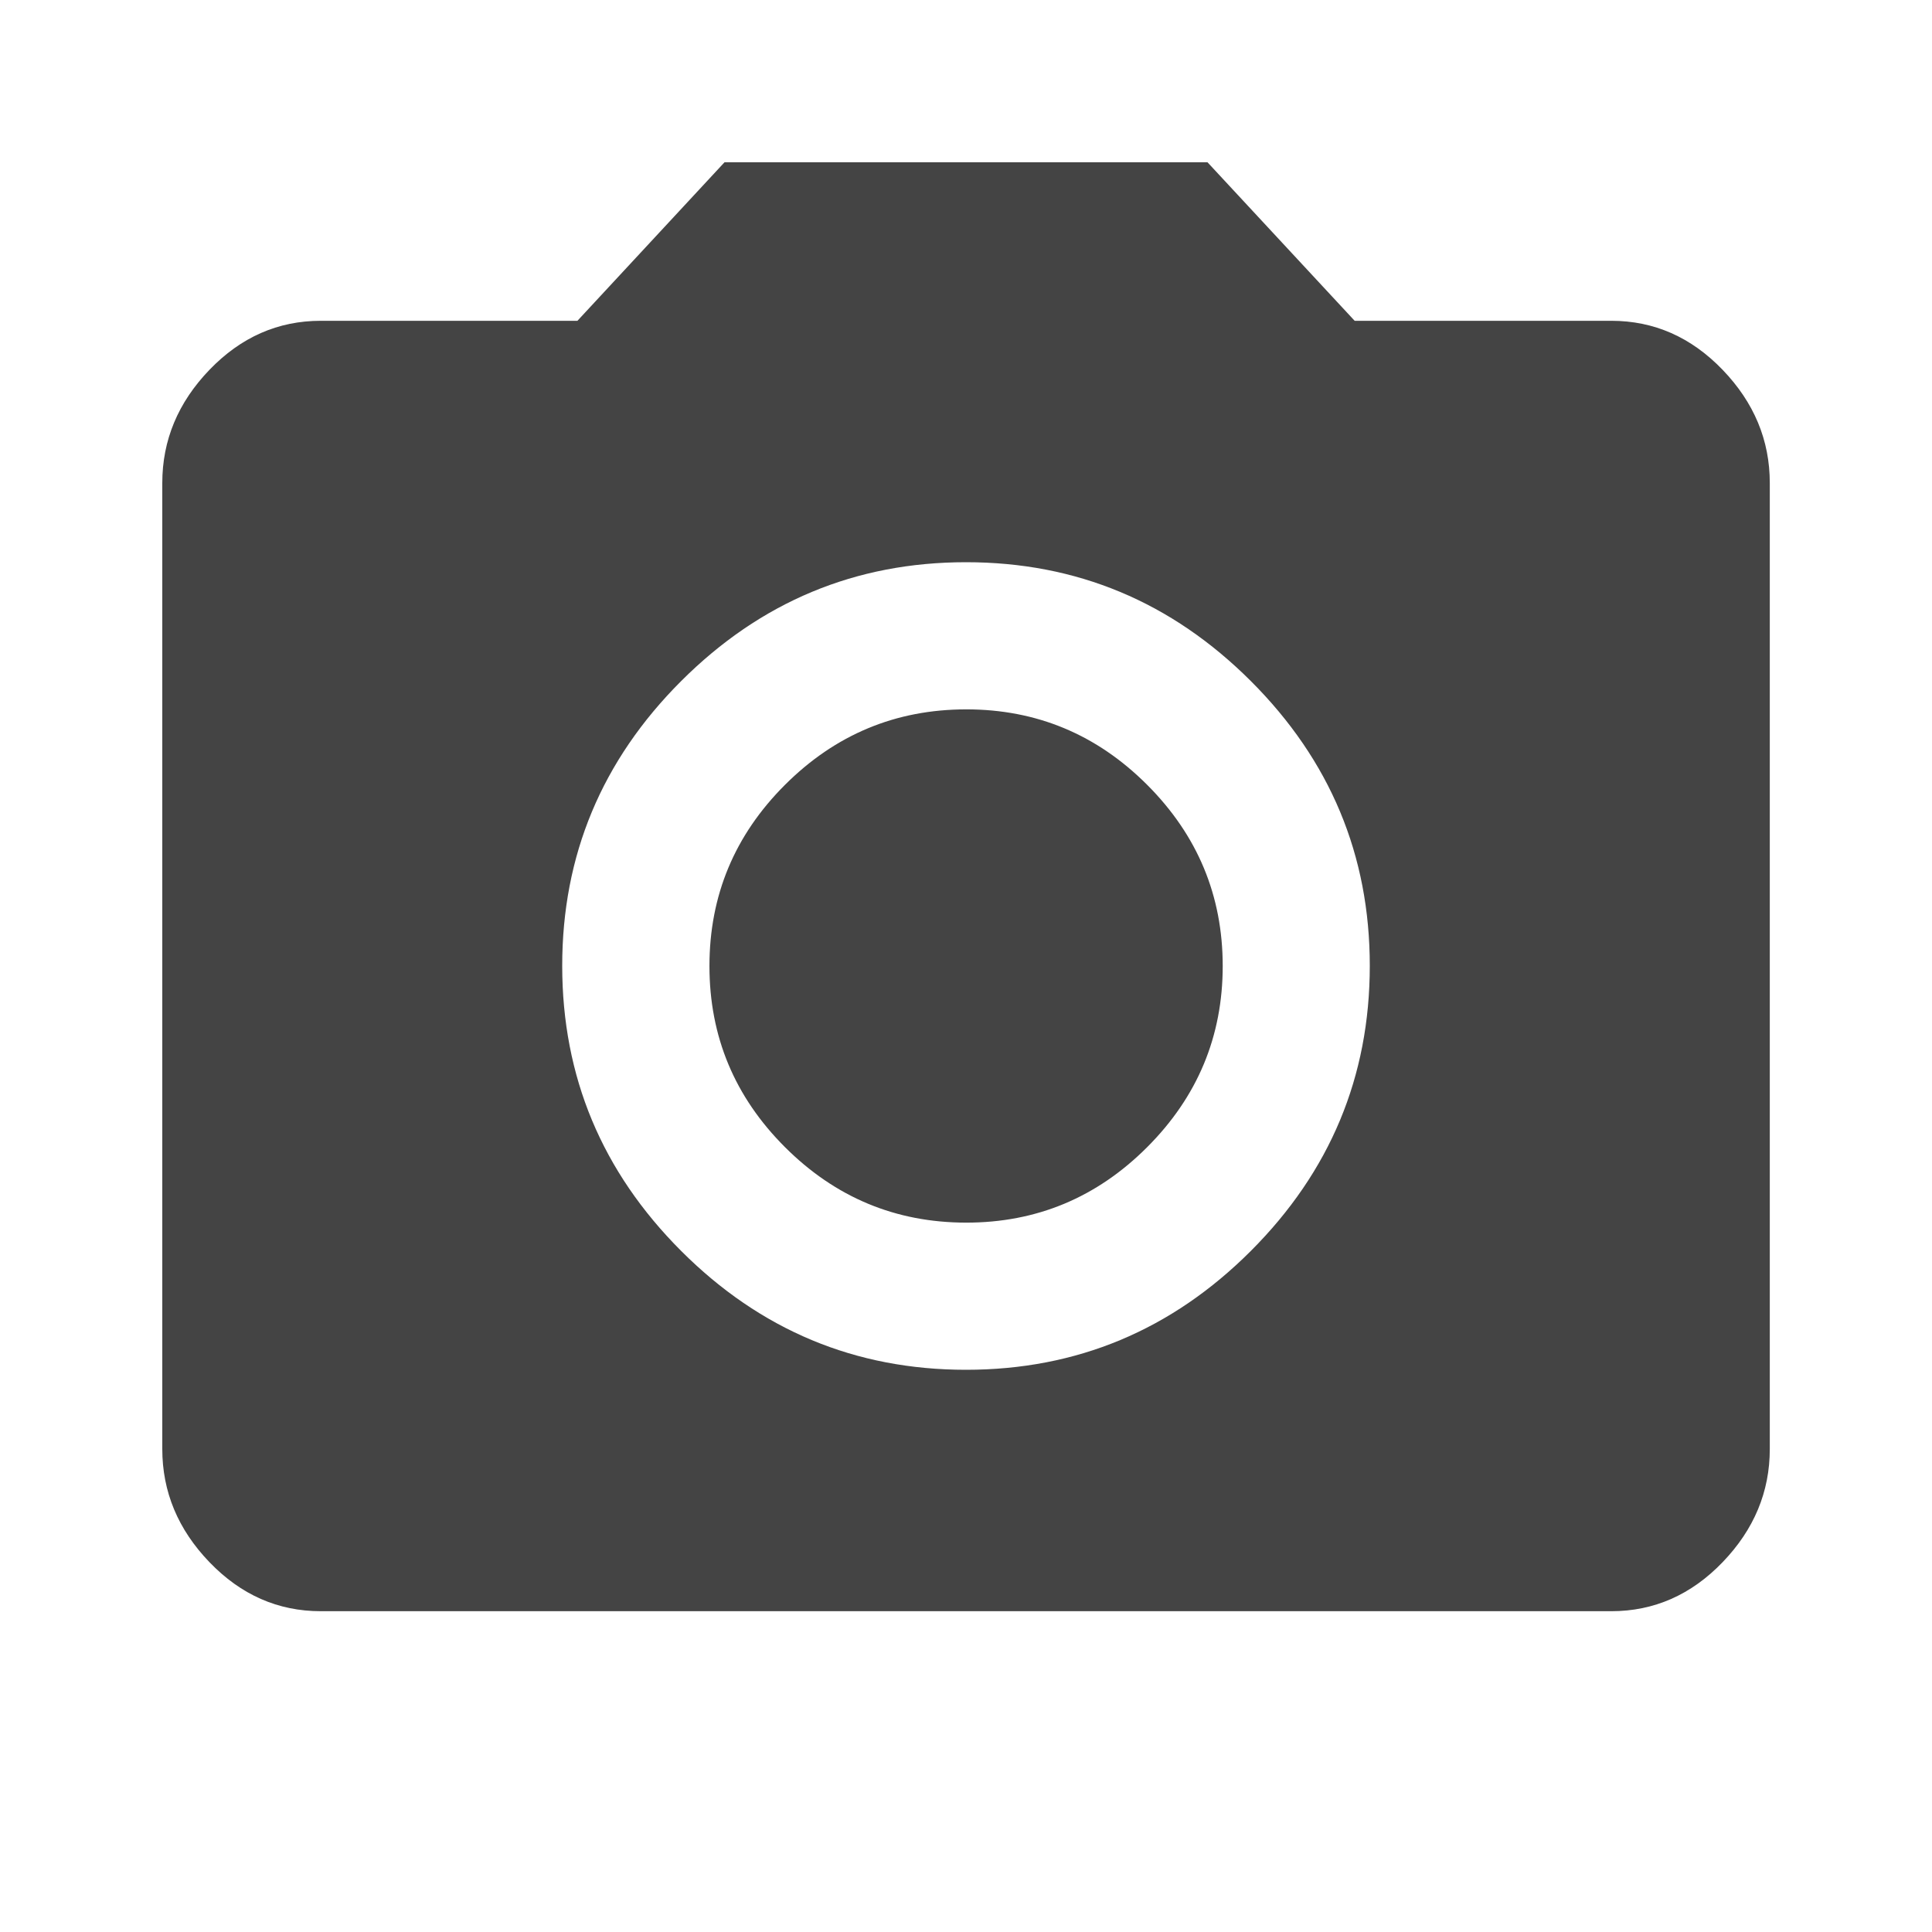
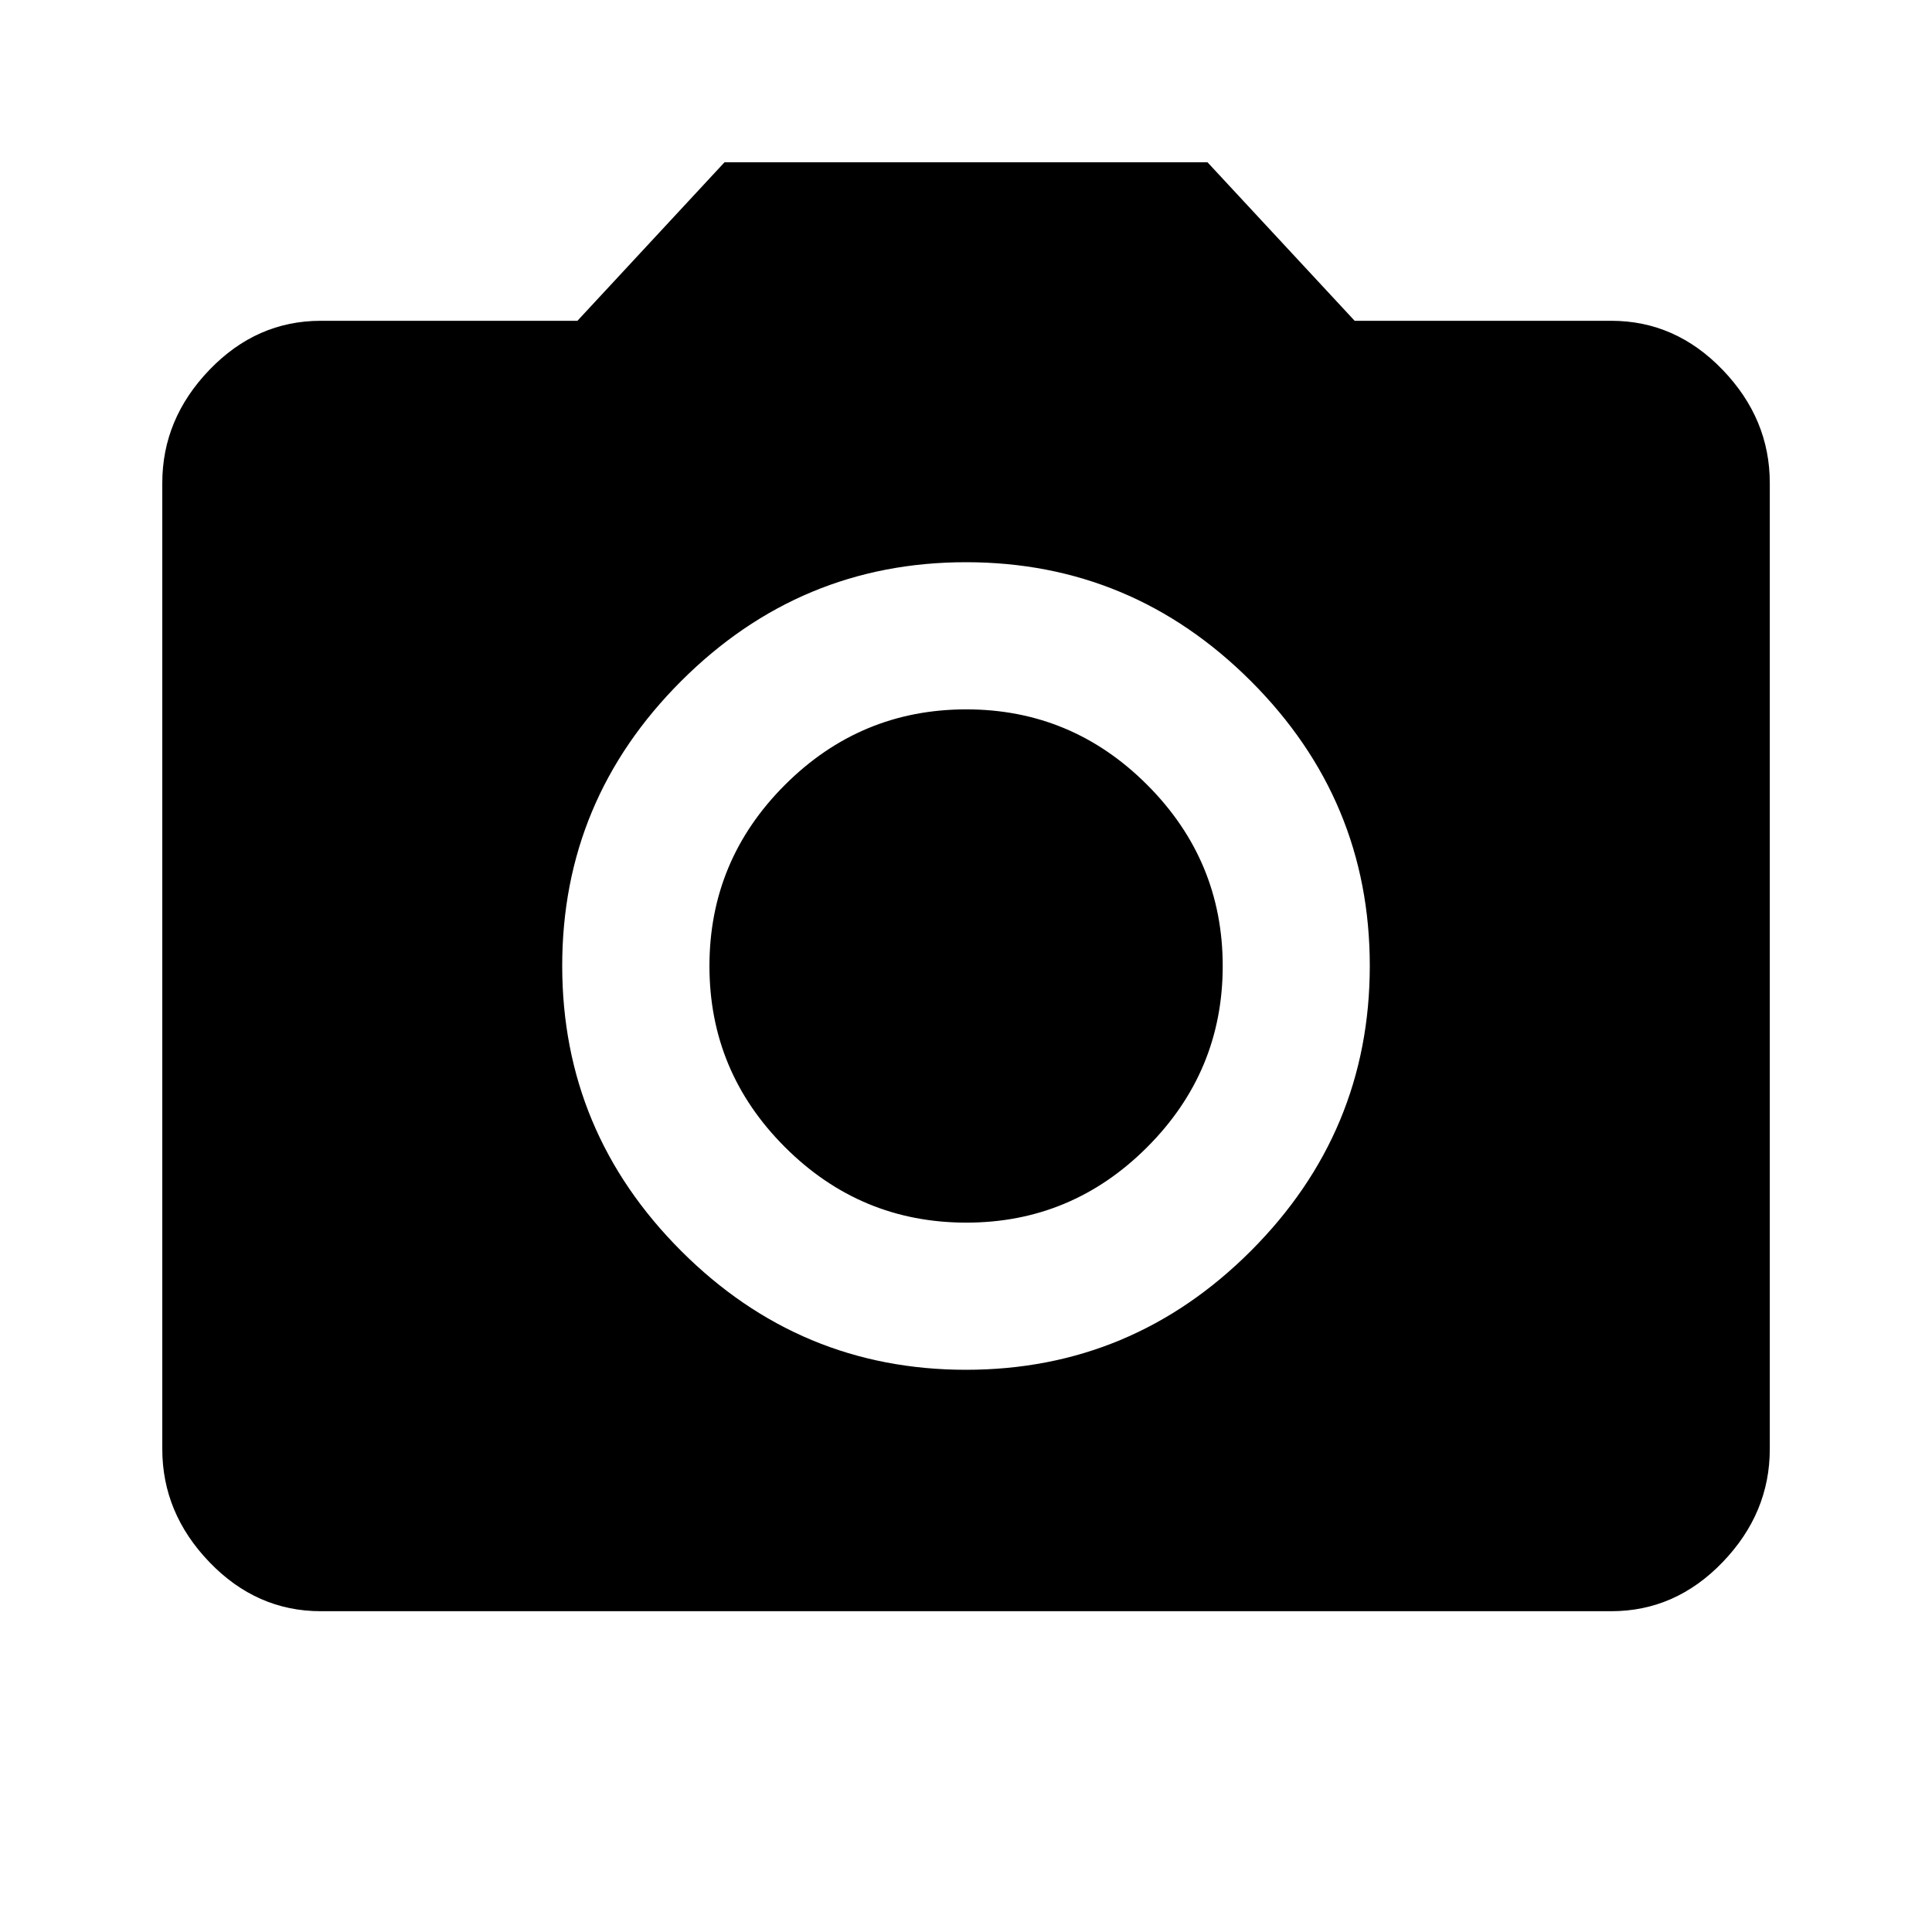
<svg xmlns="http://www.w3.org/2000/svg" version="1.1" width="24" height="24" viewBox="0 0 24 24">
-   <path fill="#444444" d="M12 17.016q2.063 0 3.539-1.477t1.477-3.539-1.477-3.539-3.539-1.477-3.539 1.477-1.477 3.539 1.477 3.539 3.539 1.477zM9 2.016h6l1.828 1.969h3.188q0.797 0 1.383 0.609t0.586 1.406v12q0 0.797-0.586 1.406t-1.383 0.609h-16.031q-0.797 0-1.383-0.609t-0.586-1.406v-12q0-0.797 0.586-1.406t1.383-0.609h3.188zM8.813 12q0-1.313 0.938-2.25t2.25-0.938 2.25 0.938 0.938 2.25-0.938 2.25-2.25 0.938-2.25-0.938-0.938-2.25z" />
+   <path fill="#000000" d="M12 17.016q2.063 0 3.539-1.477t1.477-3.539-1.477-3.539-3.539-1.477-3.539 1.477-1.477 3.539 1.477 3.539 3.539 1.477zM9 2.016h6l1.828 1.969h3.188q0.797 0 1.383 0.609t0.586 1.406v12q0 0.797-0.586 1.406t-1.383 0.609h-16.031q-0.797 0-1.383-0.609t-0.586-1.406v-12q0-0.797 0.586-1.406t1.383-0.609h3.188zM8.813 12q0-1.313 0.938-2.25t2.25-0.938 2.25 0.938 0.938 2.25-0.938 2.25-2.25 0.938-2.25-0.938-0.938-2.25z" />
</svg>
